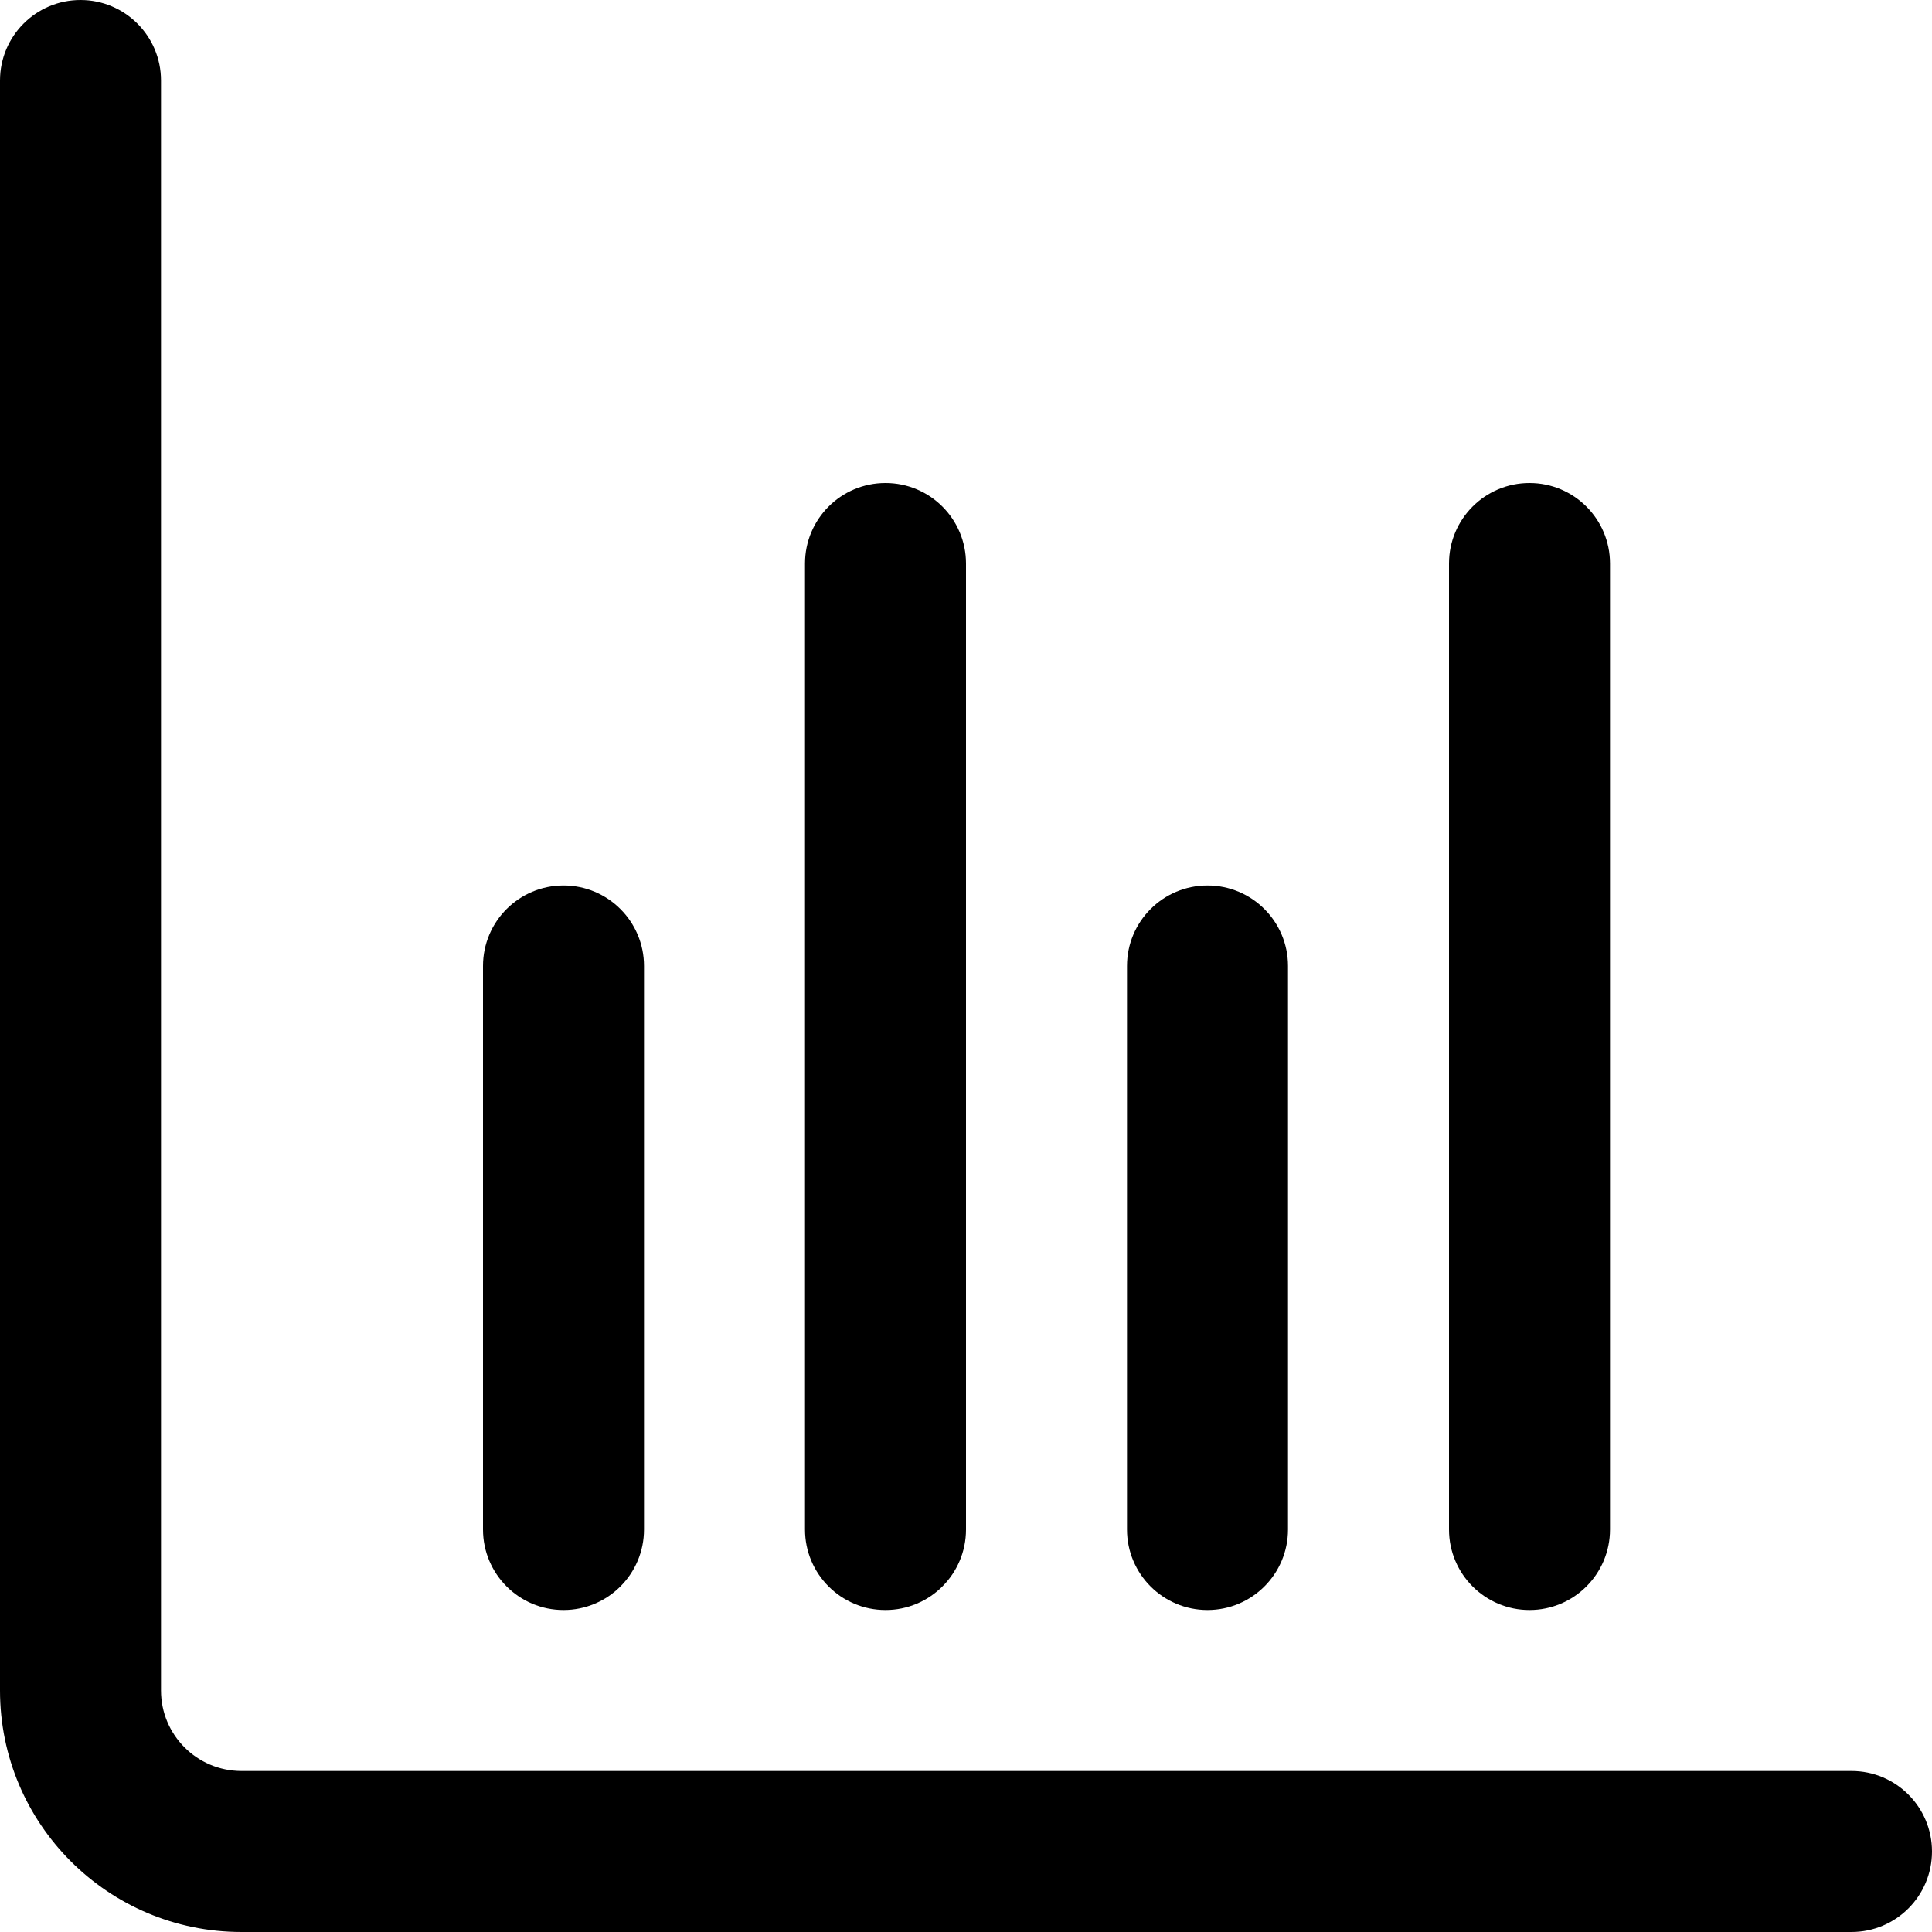
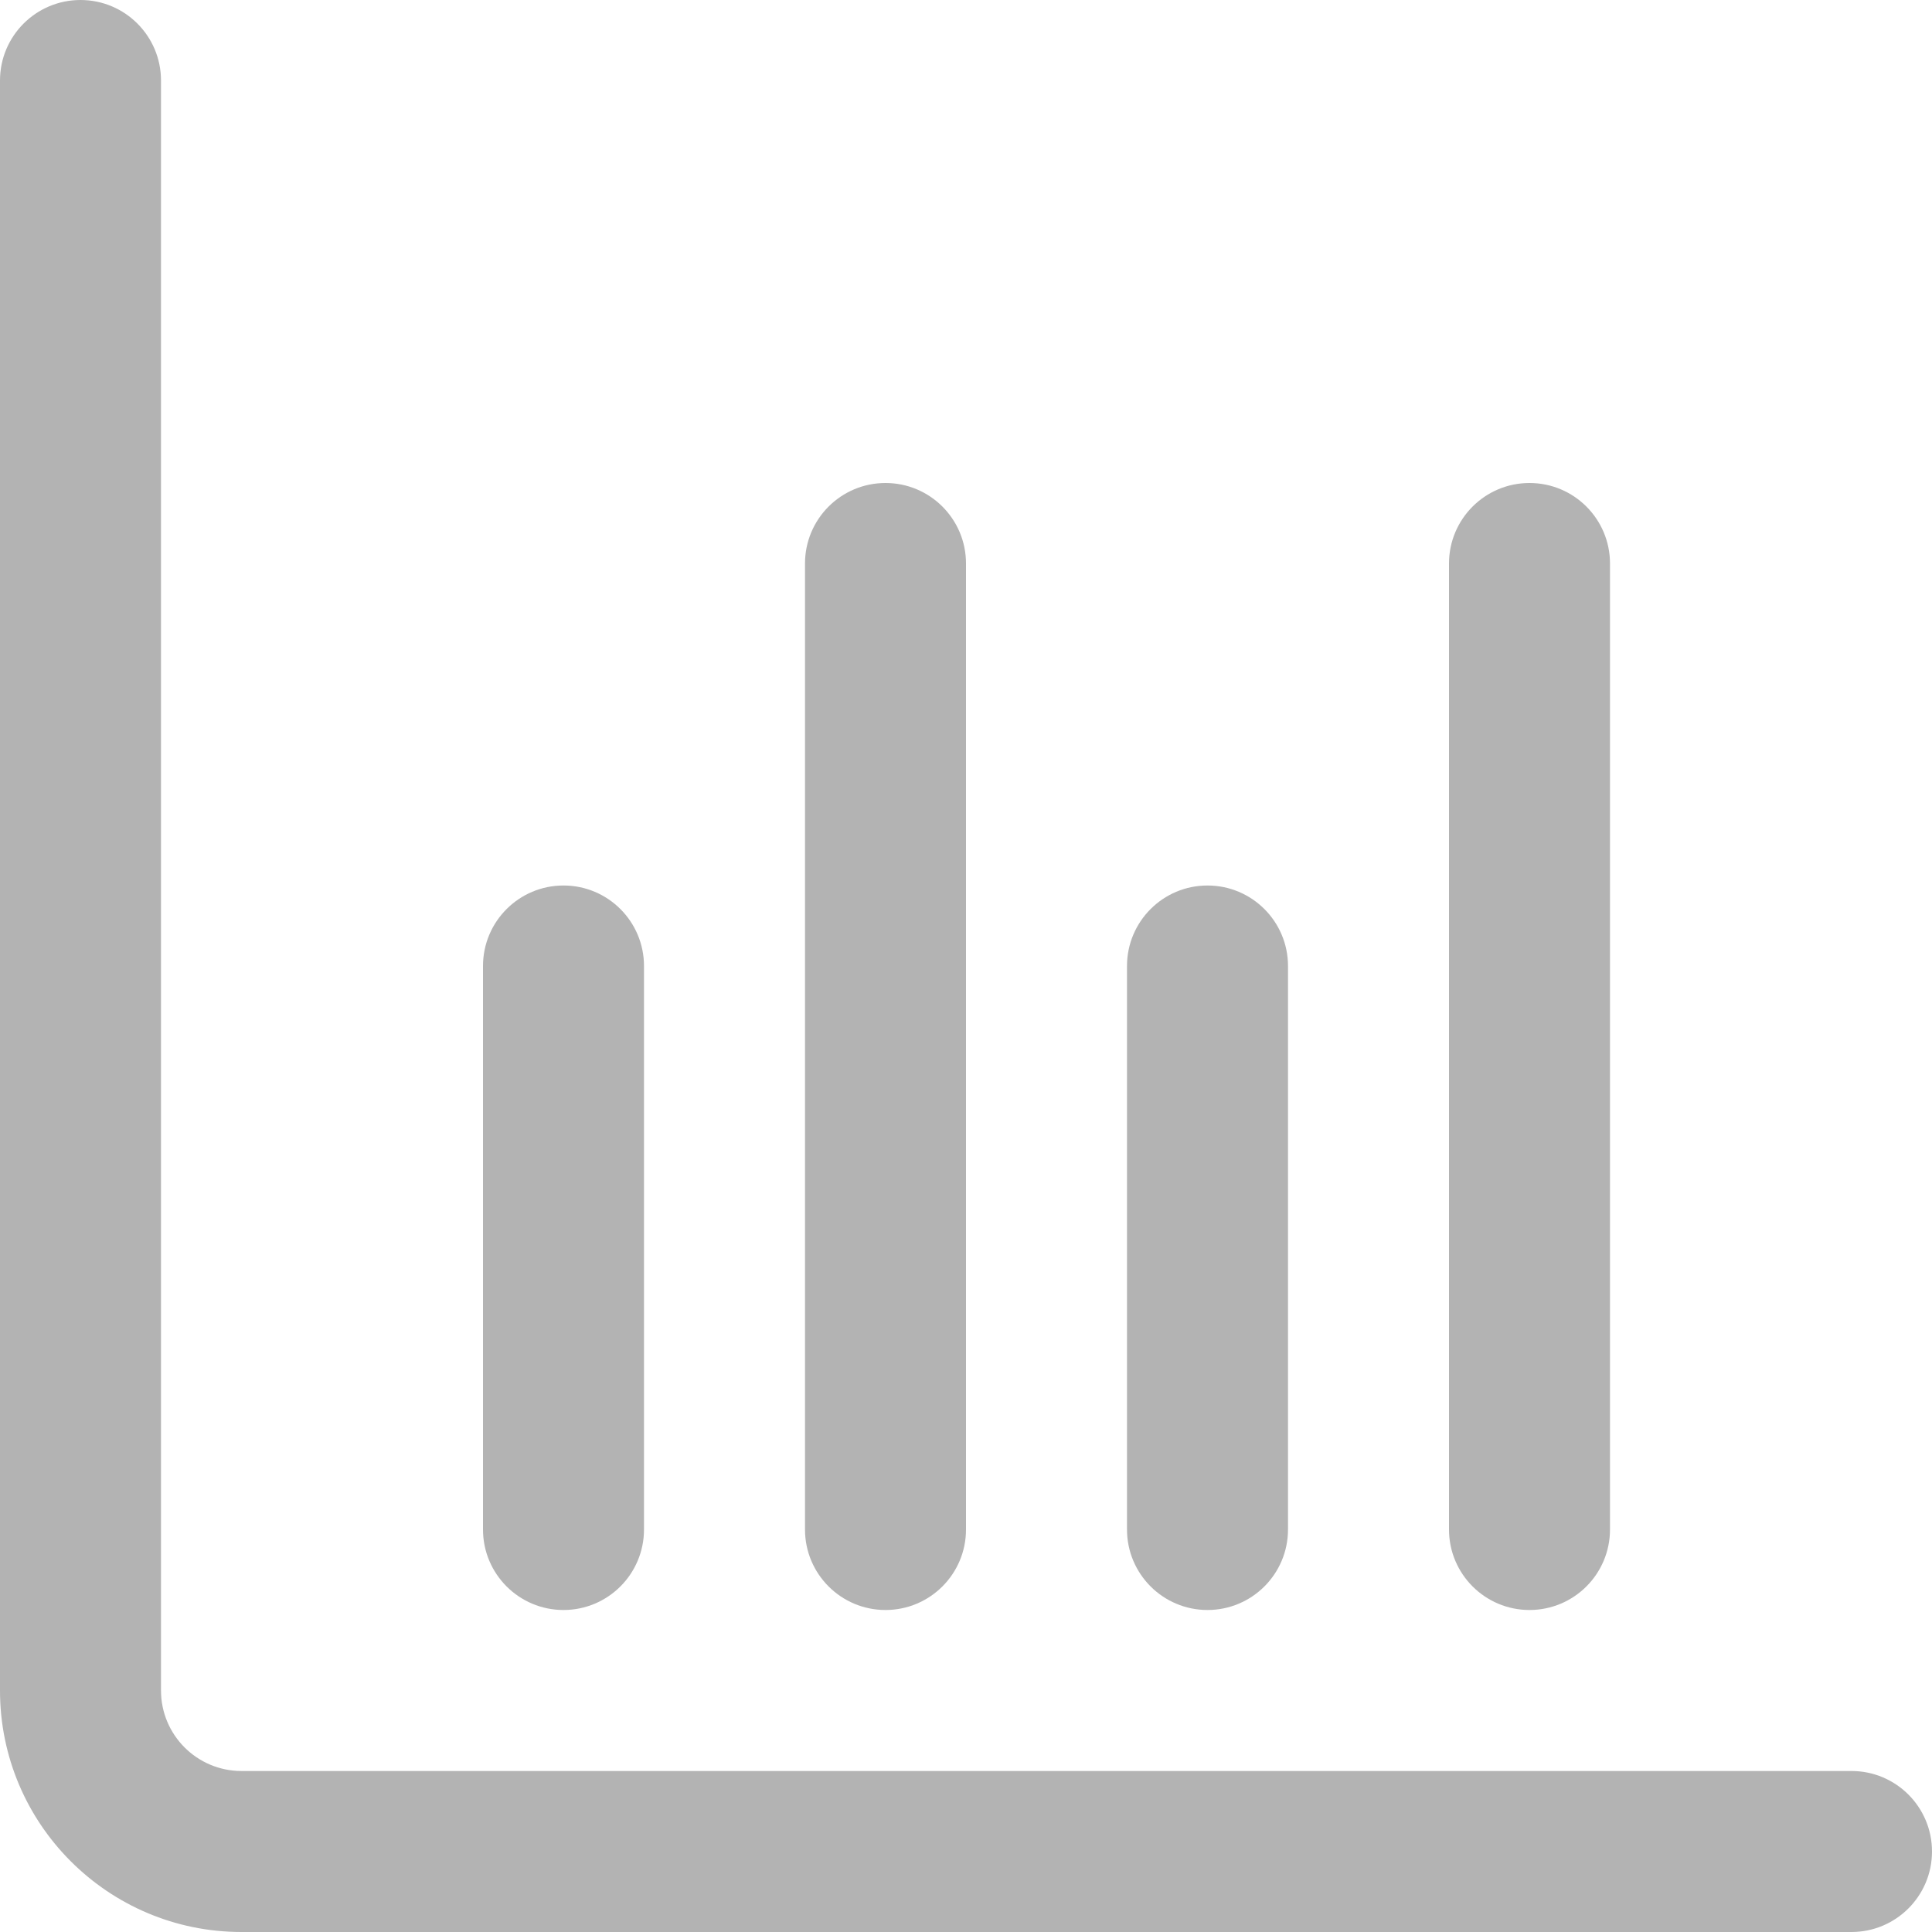
- <svg xmlns="http://www.w3.org/2000/svg" id="Outline" viewBox="0 0 24 24">
+ <svg xmlns="http://www.w3.org/2000/svg" id="Outline" viewBox="0 0 24 24" fill-opacity="0.3">
  <path d="M23,22H3a1,1,0,0,1-1-1V1A1,1,0,0,0,0,1V21a3,3,0,0,0,3,3H23a1,1,0,0,0,0-2Z" />
  <path d="M15,20a1,1,0,0,0,1-1V12a1,1,0,0,0-2,0v7A1,1,0,0,0,15,20Z" />
  <path d="M7,20a1,1,0,0,0,1-1V12a1,1,0,0,0-2,0v7A1,1,0,0,0,7,20Z" />
  <path d="M19,20a1,1,0,0,0,1-1V7a1,1,0,0,0-2,0V19A1,1,0,0,0,19,20Z" />
  <path d="M11,20a1,1,0,0,0,1-1V7a1,1,0,0,0-2,0V19A1,1,0,0,0,11,20Z" />
</svg>
